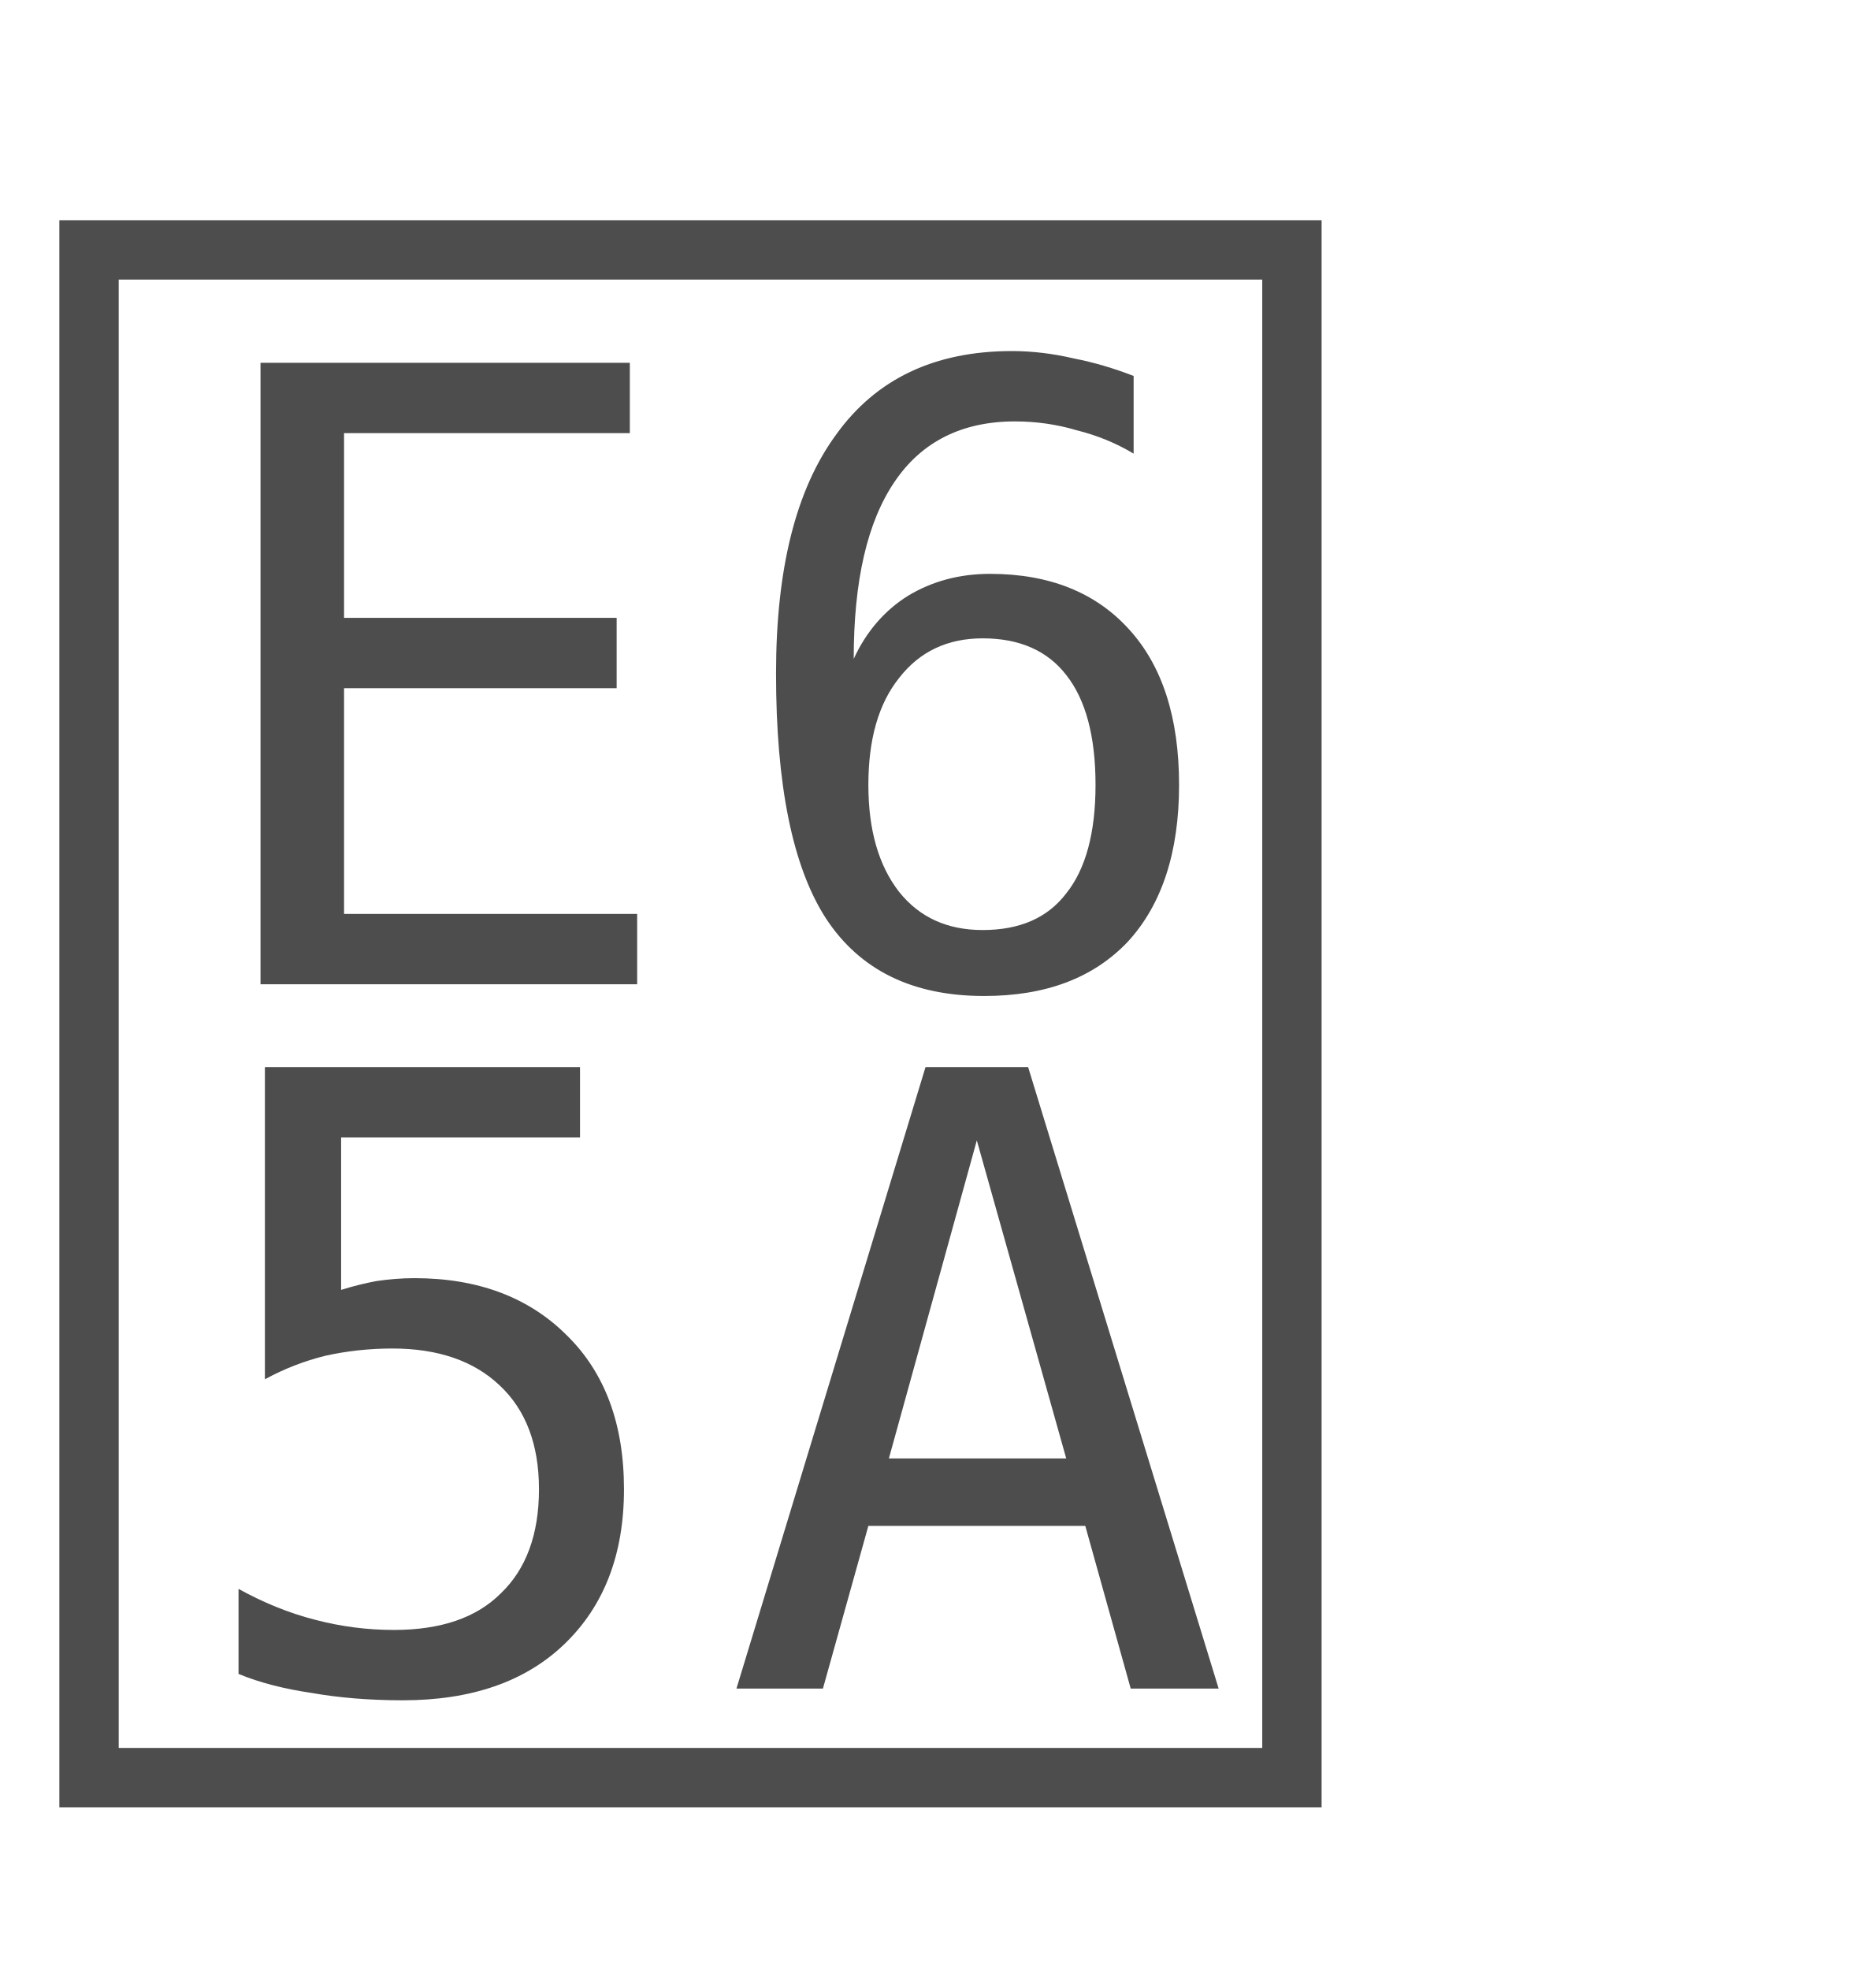
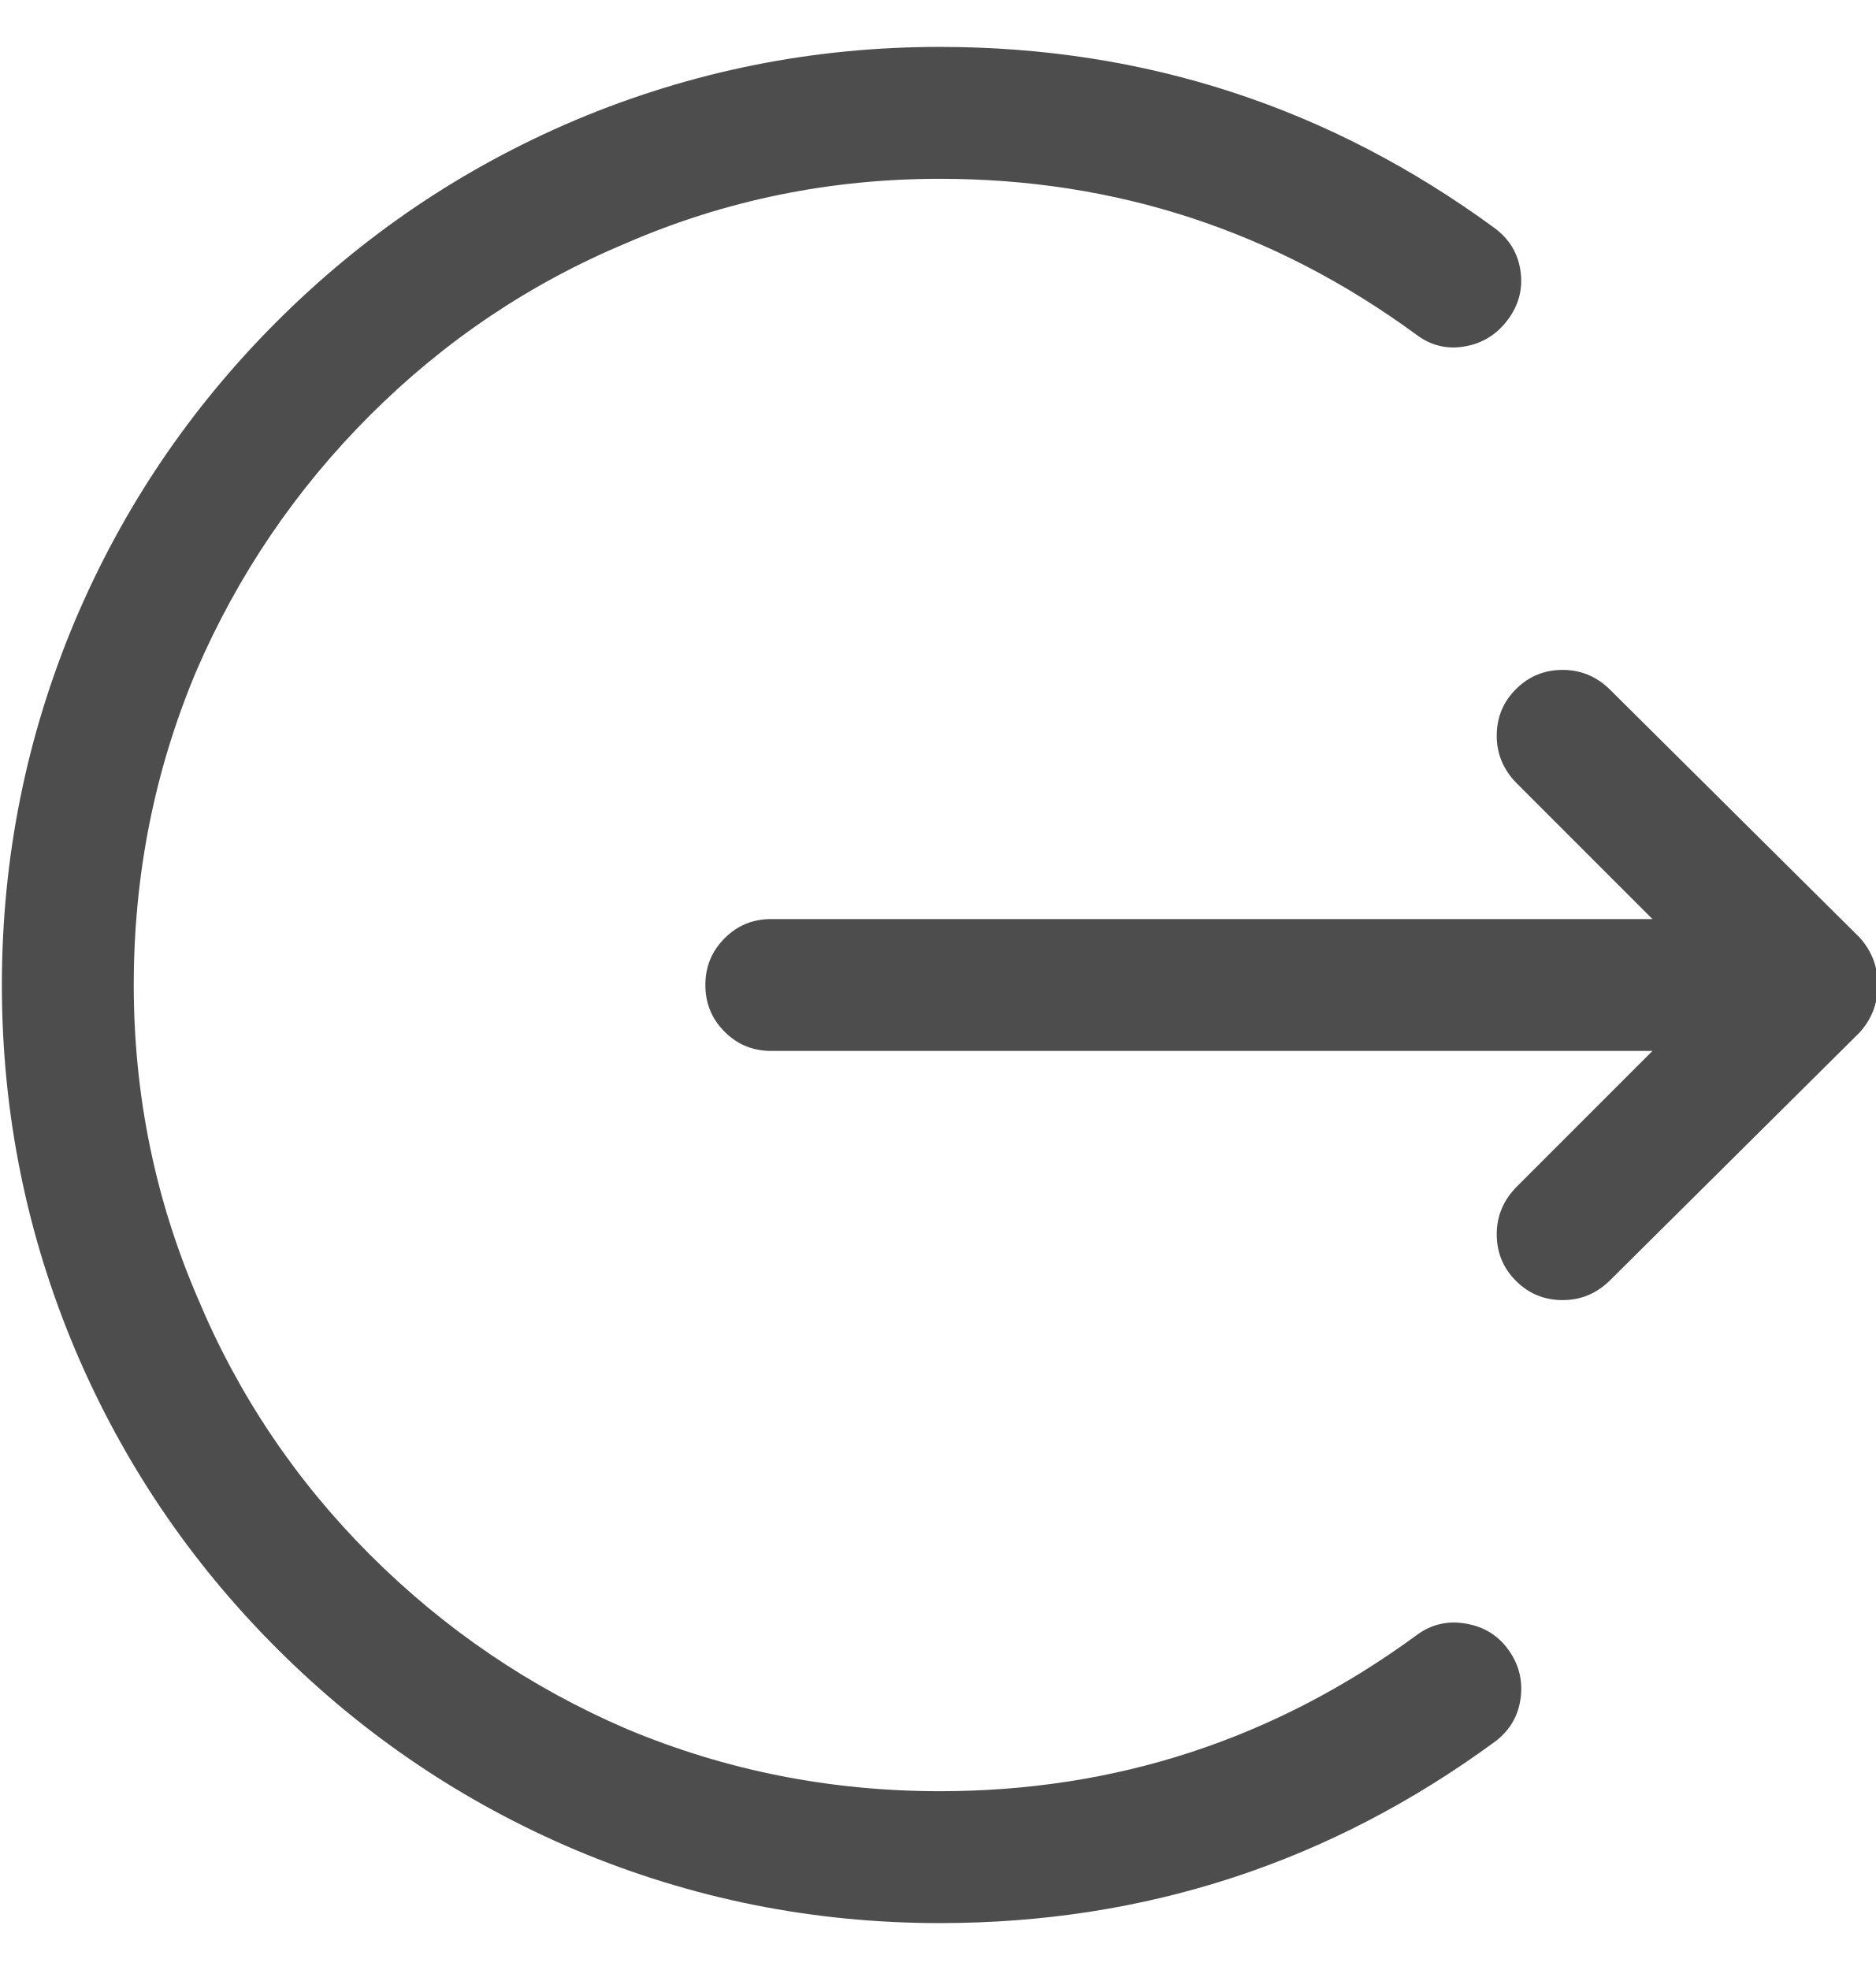
<svg xmlns="http://www.w3.org/2000/svg" width="20px" height="21px" viewBox="0 0 20 21" version="1.1">
  <defs />
-   <g id="icon/signout" stroke="none" stroke-width="1" fill="none" fill-rule="evenodd" font-family="anticon" font-size="20" font-weight="400">
-     <text id="logout---anticon" fill="#4D4D4D">
-       <tspan x="0" y="18"></tspan>
-     </text>
+   <g id="ASSETS" stroke="none" stroke-width="1" fill="none" fill-rule="evenodd">
+     <g id="icon/signout" fill="#4D4D4D">
+       <path d="M15.098,17.434 C15.254,17.316 15.43,17.274 15.625,17.307 C15.82,17.339 15.973,17.434 16.084,17.59 C16.195,17.746 16.237,17.919 16.211,18.107 C16.185,18.296 16.094,18.449 15.938,18.566 C14.18,19.855 12.207,20.5 10.02,20.5 C8.665,20.5 7.37,20.24 6.133,19.719 C4.935,19.211 3.874,18.495 2.949,17.57 C2.025,16.646 1.309,15.585 0.801,14.387 C0.28,13.15 0.02,11.854 0.02,10.5 C0.02,9.146 0.28,7.85 0.801,6.613 C1.309,5.415 2.025,4.354 2.949,3.43 C3.874,2.505 4.935,1.789 6.133,1.281 C7.37,0.76 8.665,0.5 10.02,0.5 C12.207,0.5 14.18,1.145 15.938,2.434 C16.094,2.551 16.185,2.704 16.211,2.893 C16.237,3.081 16.191,3.254 16.074,3.41 C15.957,3.566 15.804,3.661 15.615,3.693 C15.426,3.726 15.254,3.684 15.098,3.566 C13.587,2.46 11.895,1.906 10.02,1.906 C8.848,1.906 7.734,2.134 6.68,2.59 C5.651,3.02 4.74,3.632 3.945,4.426 C3.151,5.22 2.533,6.132 2.09,7.16 C1.647,8.215 1.426,9.328 1.426,10.5 C1.426,11.672 1.654,12.785 2.109,13.84 C2.539,14.868 3.151,15.78 3.945,16.574 C4.74,17.368 5.651,17.987 6.68,18.43 C7.734,18.872 8.848,19.094 10.02,19.094 C11.895,19.094 13.587,18.54 15.098,17.434 Z M19.824,9.992 C19.954,10.135 20.02,10.305 20.02,10.5 C20.02,10.695 19.954,10.865 19.824,11.008 L17.168,13.645 C17.025,13.788 16.855,13.859 16.66,13.859 C16.465,13.859 16.299,13.791 16.162,13.654 C16.025,13.518 15.957,13.352 15.957,13.156 C15.957,12.961 16.029,12.792 16.172,12.648 L17.617,11.203 L8.223,11.203 C8.027,11.203 7.861,11.135 7.725,10.998 C7.588,10.861 7.52,10.695 7.52,10.5 C7.52,10.305 7.588,10.139 7.725,10.002 C7.861,9.865 8.027,9.797 8.223,9.797 L17.617,9.797 L16.172,8.352 C16.029,8.208 15.957,8.039 15.957,7.844 C15.957,7.648 16.025,7.482 16.162,7.346 C16.299,7.209 16.465,7.141 16.66,7.141 C16.855,7.141 17.025,7.212 17.168,7.355 L19.824,9.992 Z" />
+     </g>
  </g>
</svg>
